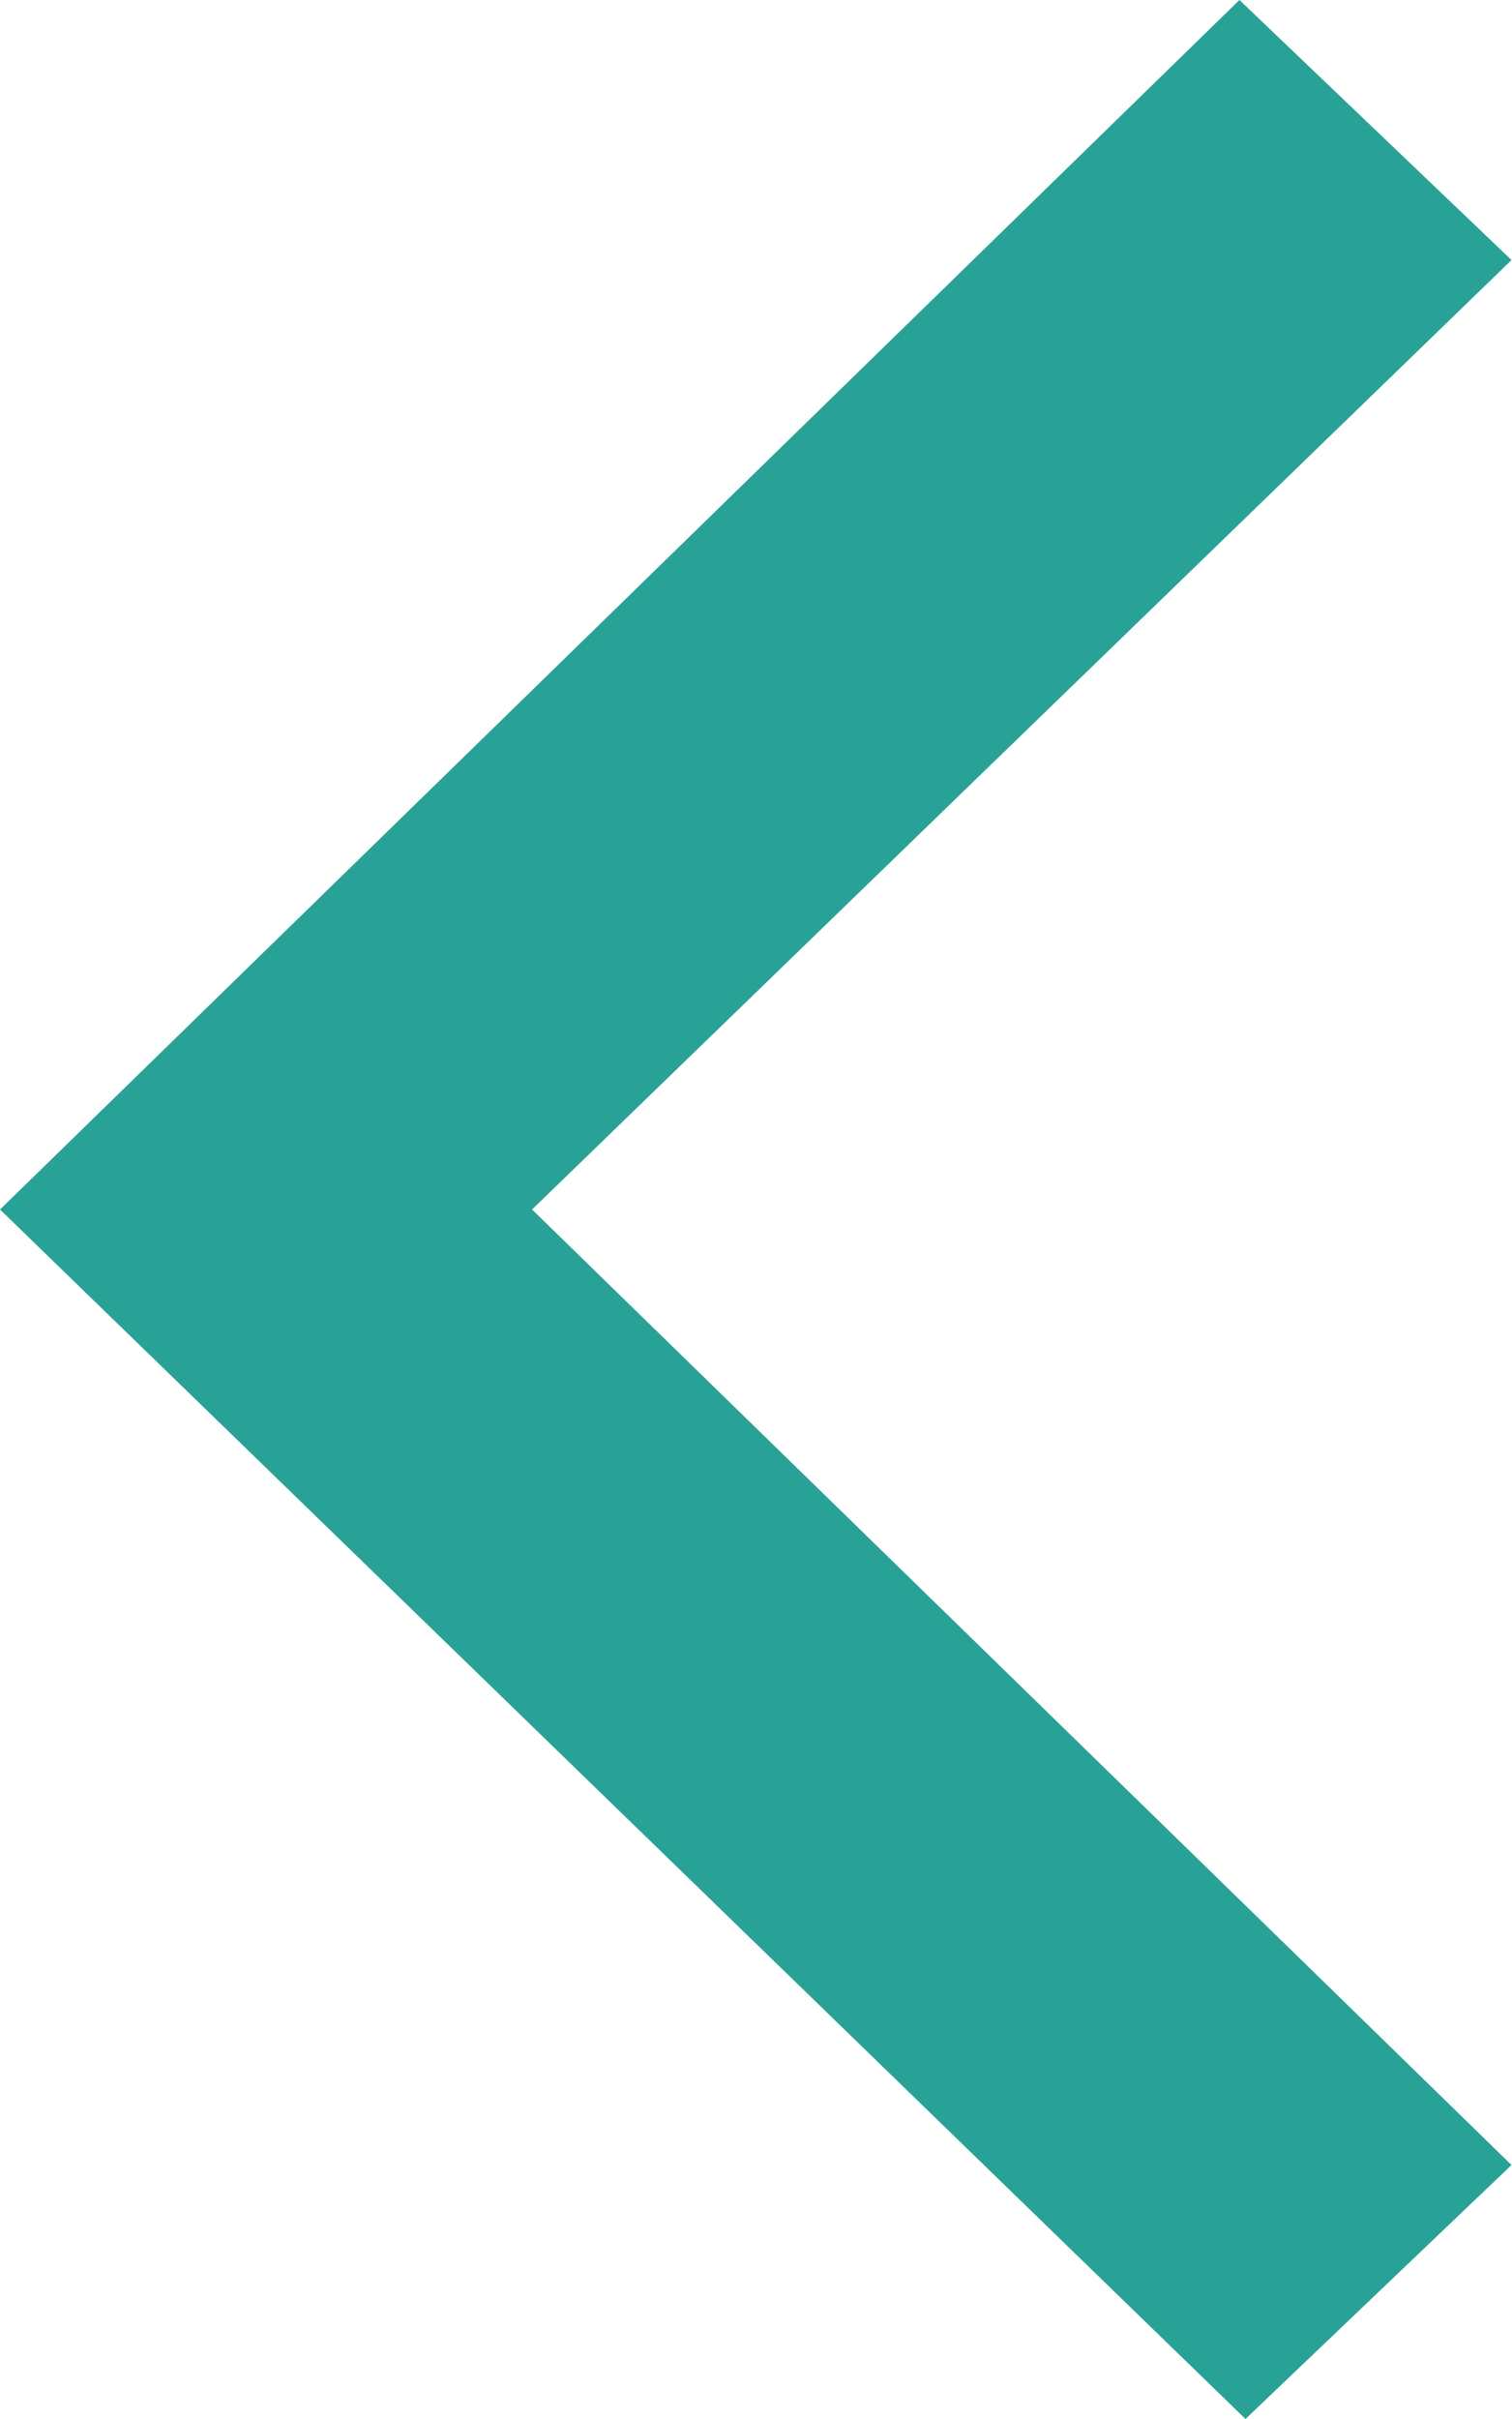
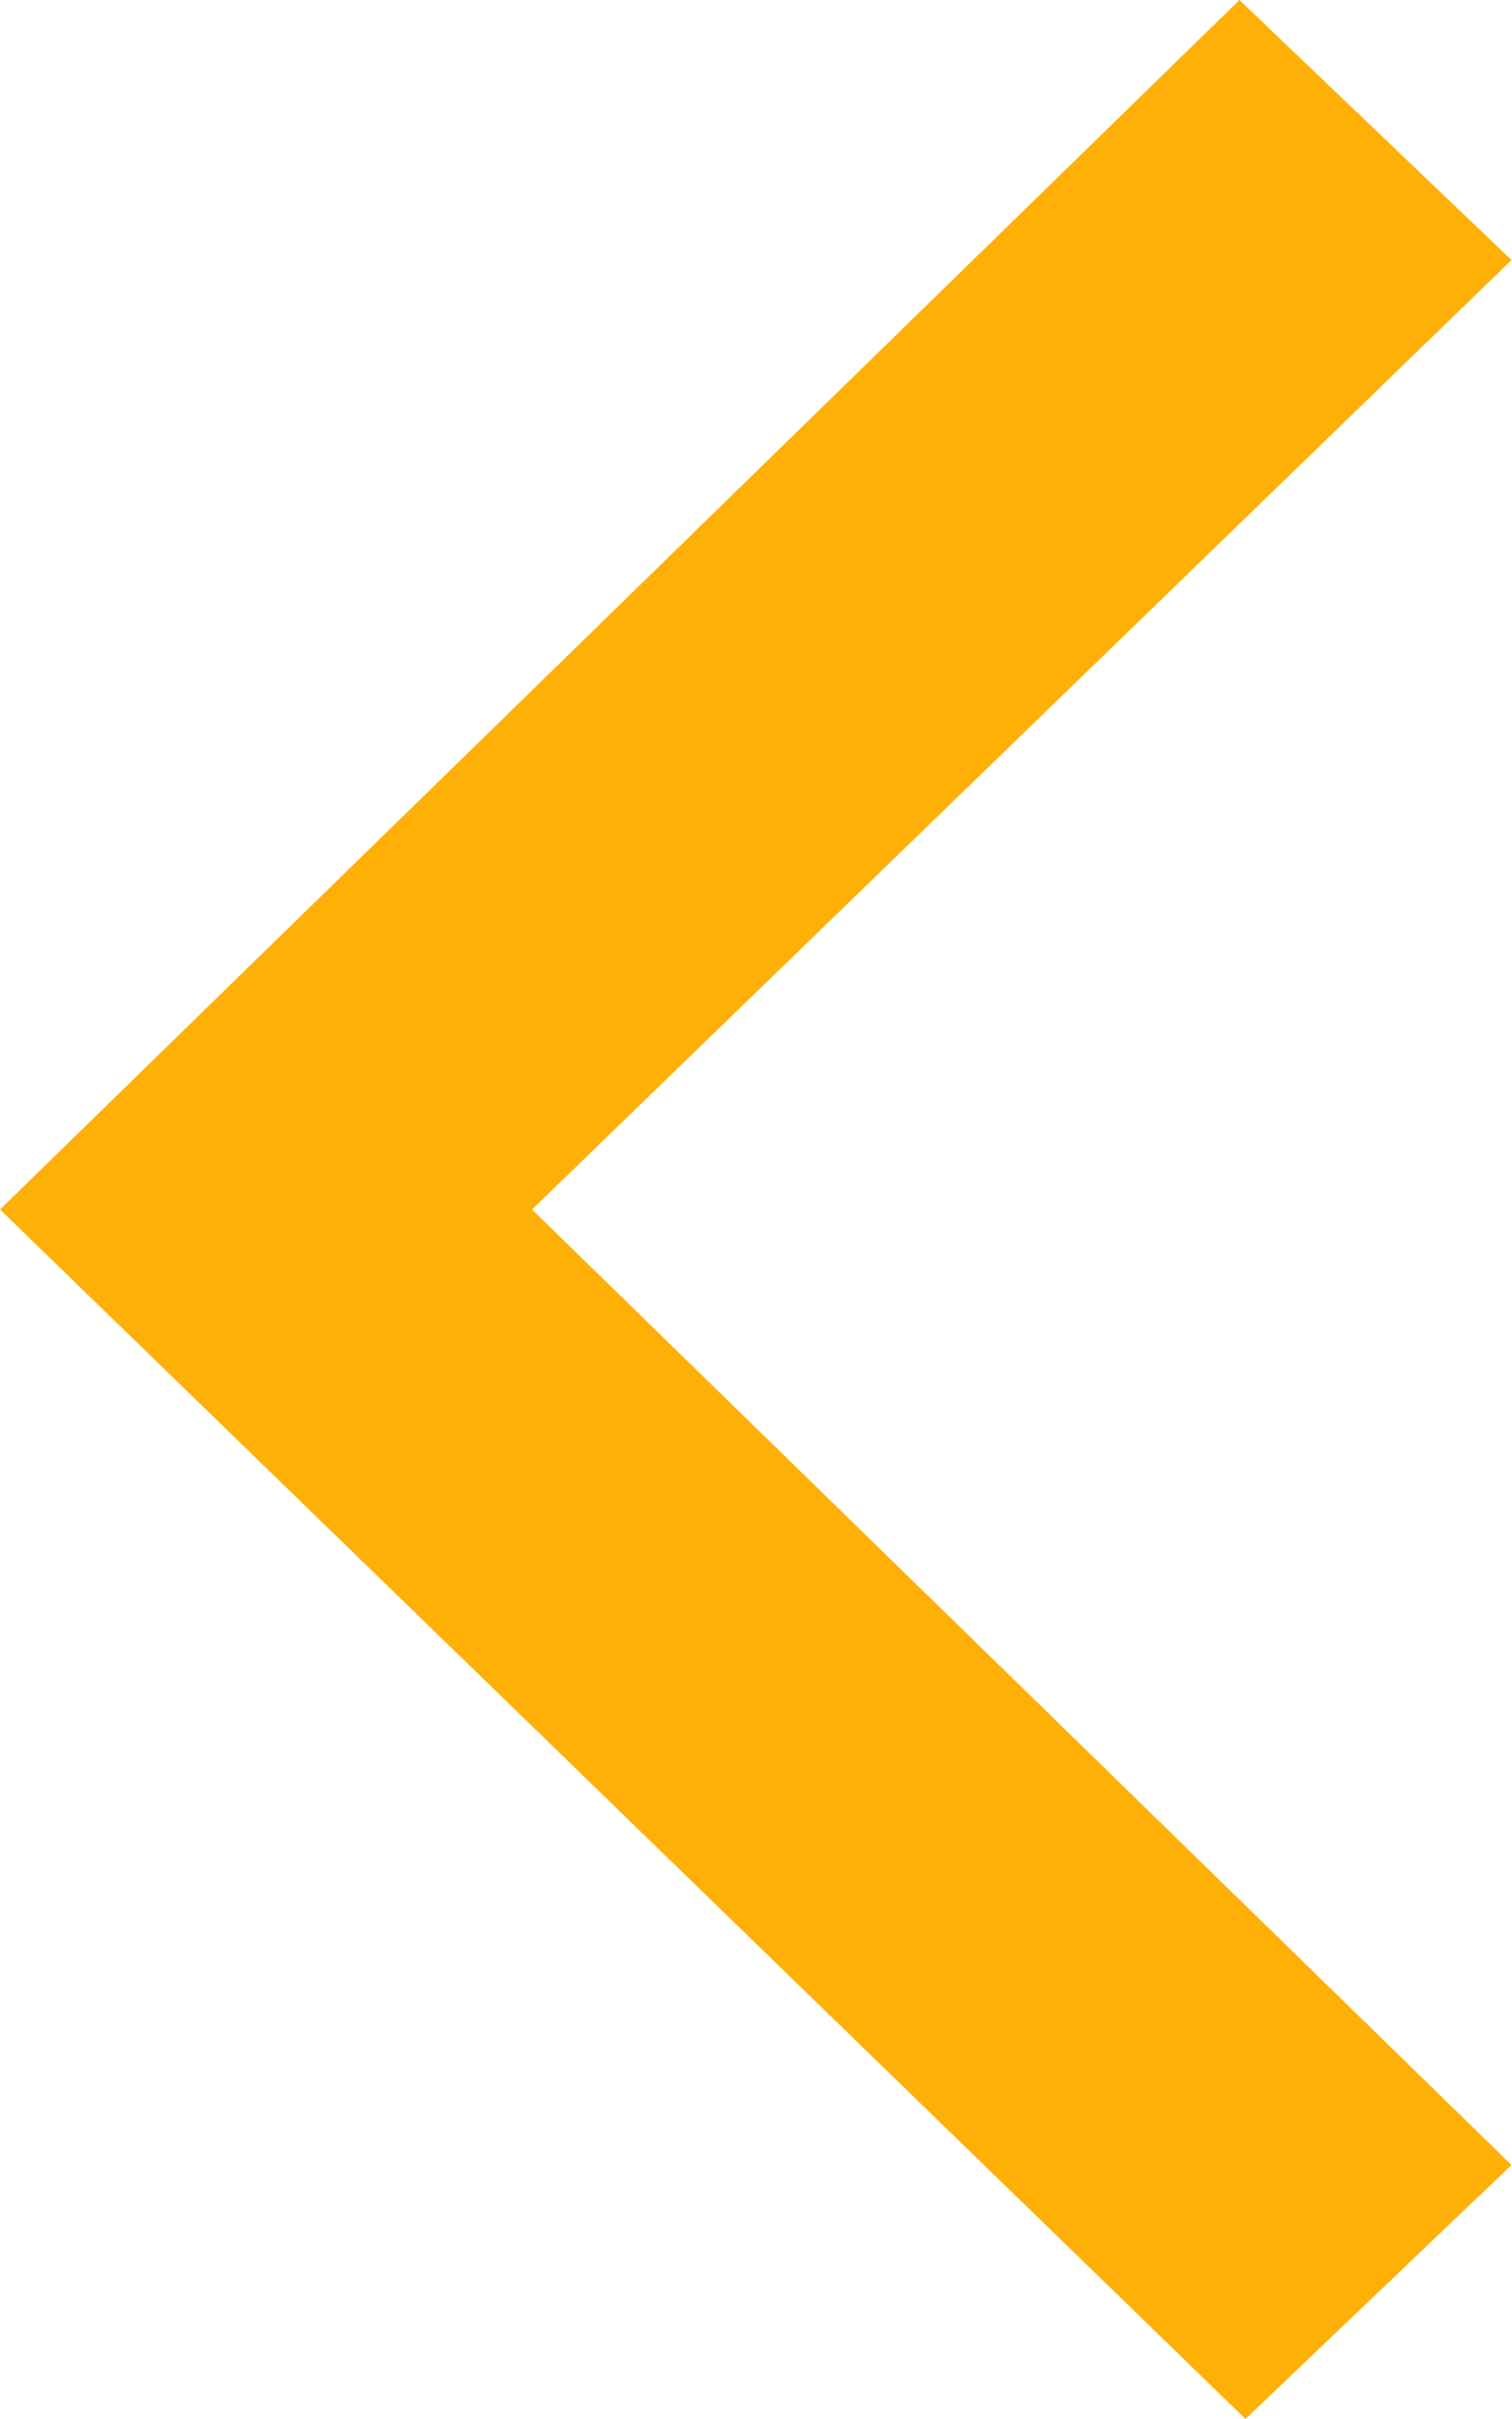
<svg xmlns="http://www.w3.org/2000/svg" version="1.1" id="Layer_1" x="0px" y="0px" viewBox="0 0 25 40" style="enable-background:new 0 0 25 40;" xml:space="preserve">
  <style type="text/css">
- 	.st0{fill:#28A197;}
+ 	.st0{fill:#FFB007;}
</style>
  <path class="st0" d="M25,4.3L8.8,20L25,35.8L20.6,40L0,20L20.5,0L25,4.3z" />
</svg>
